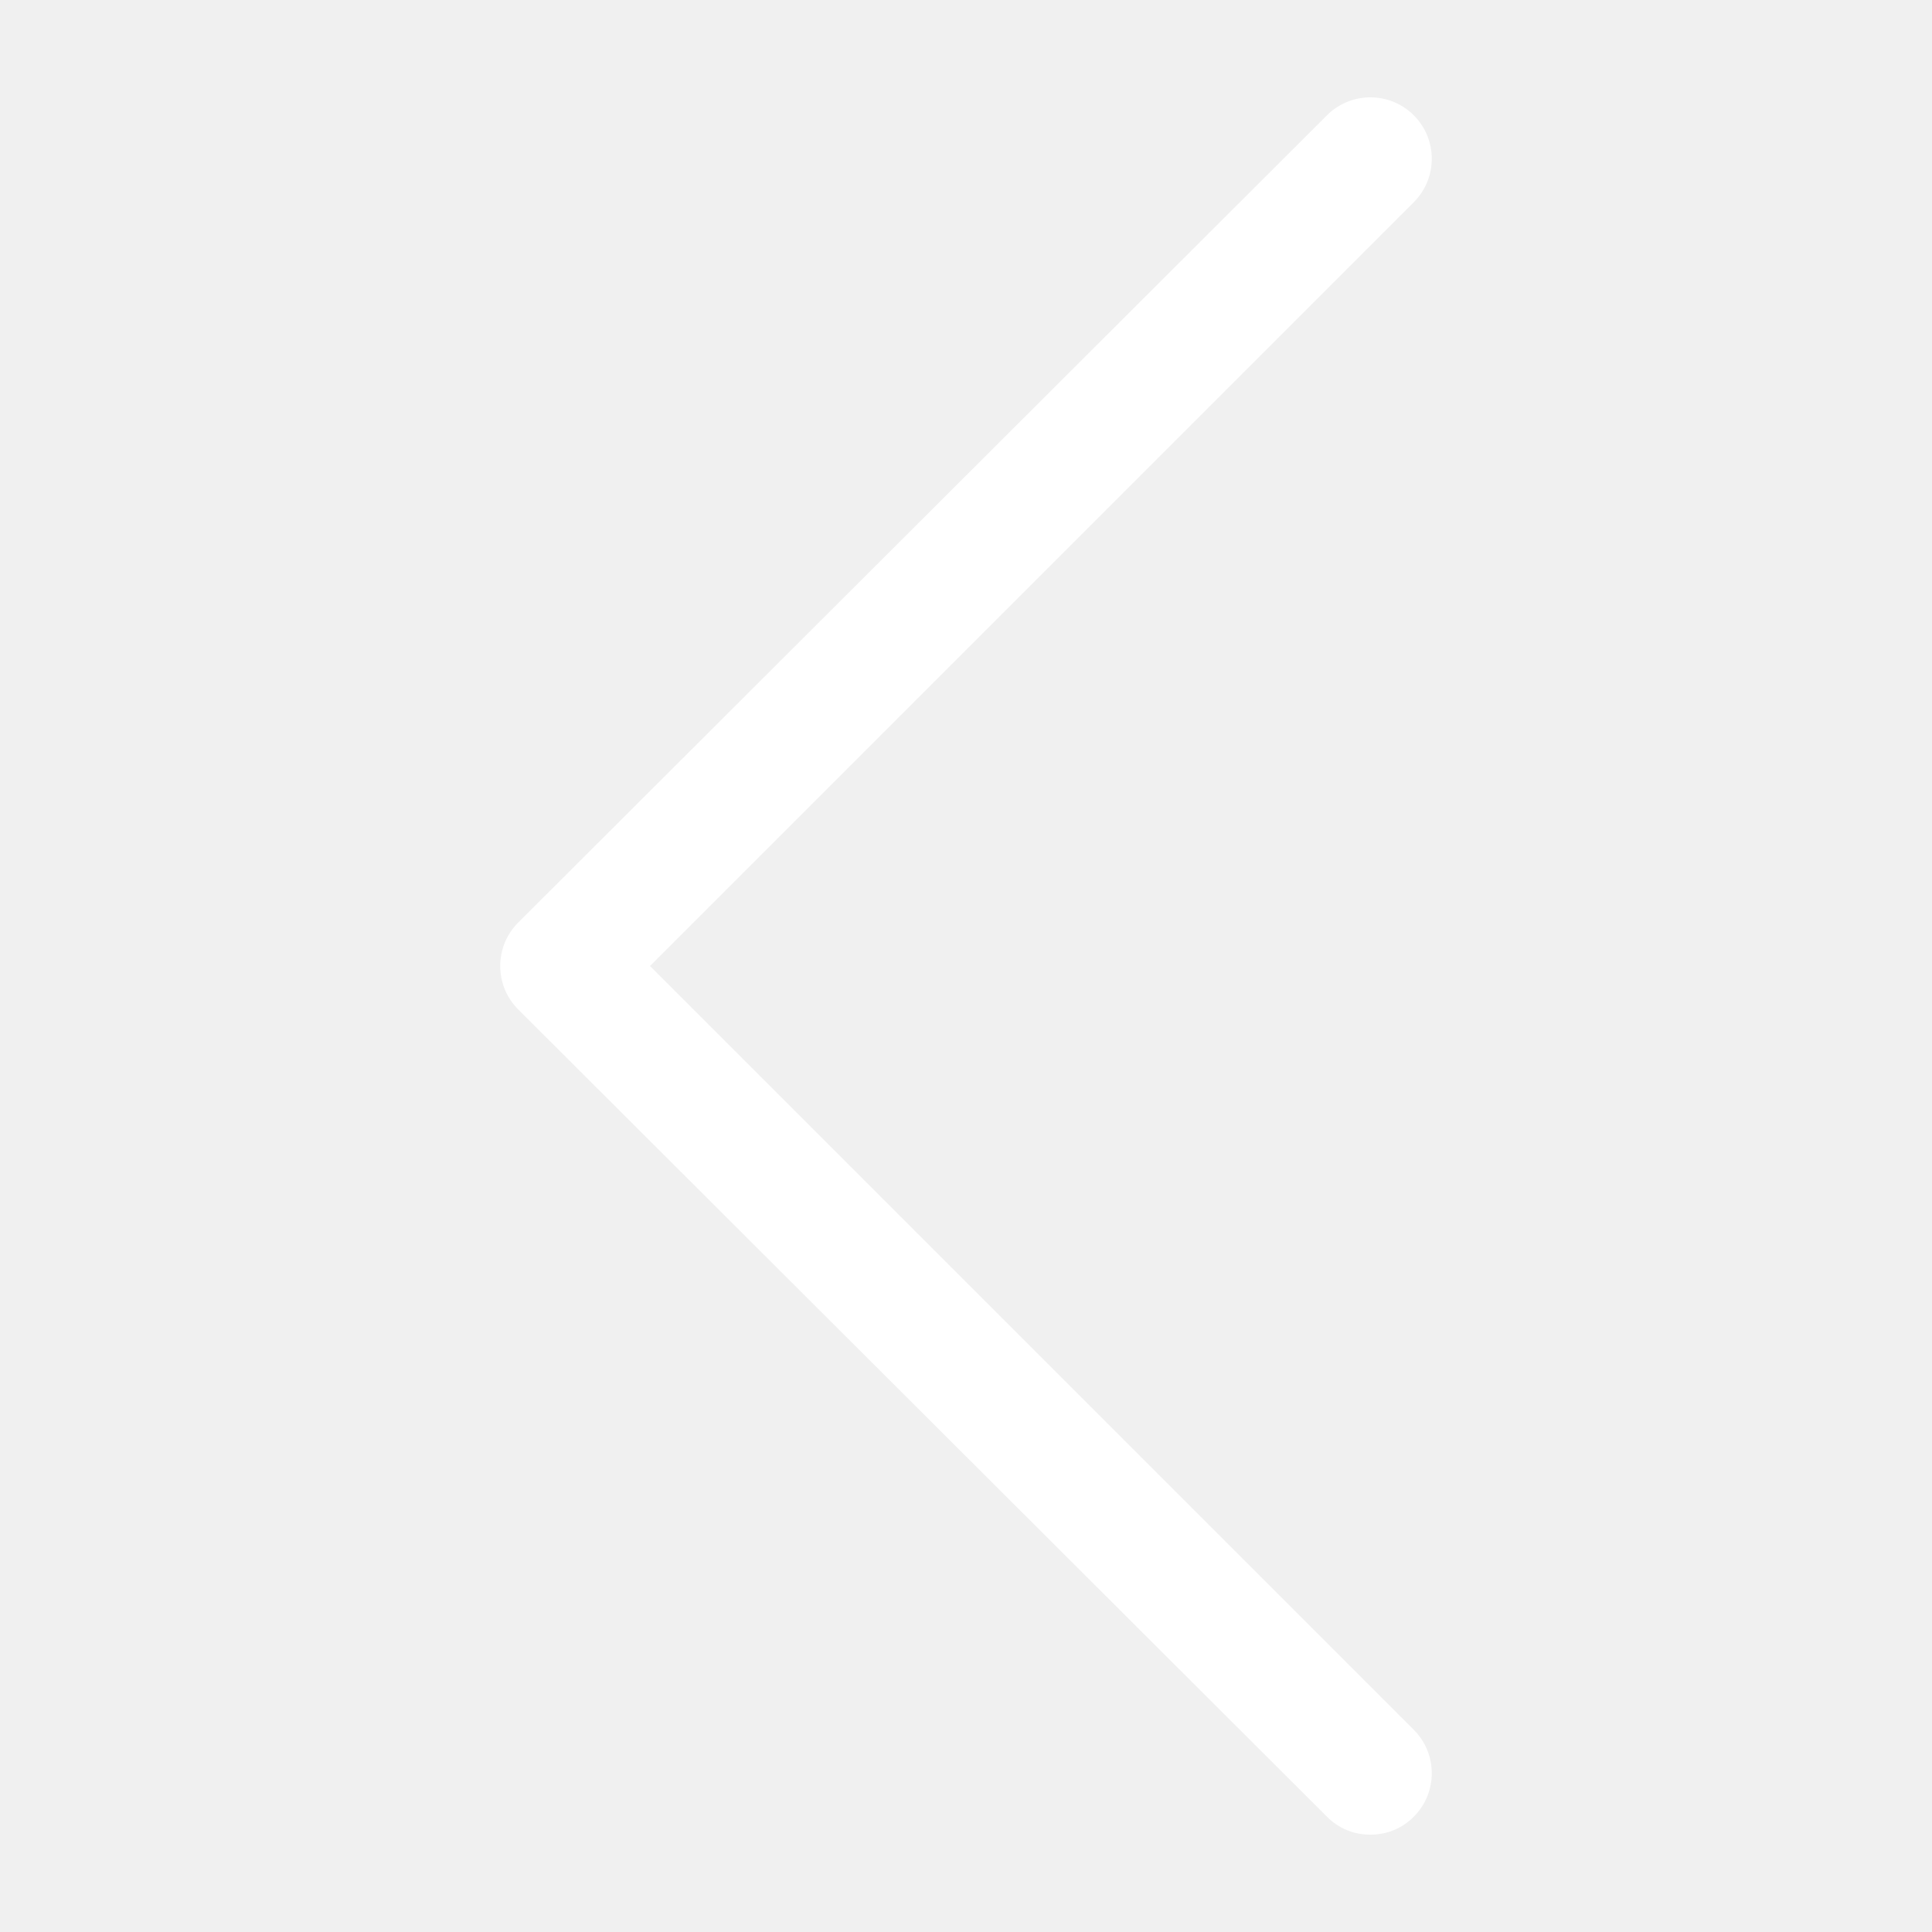
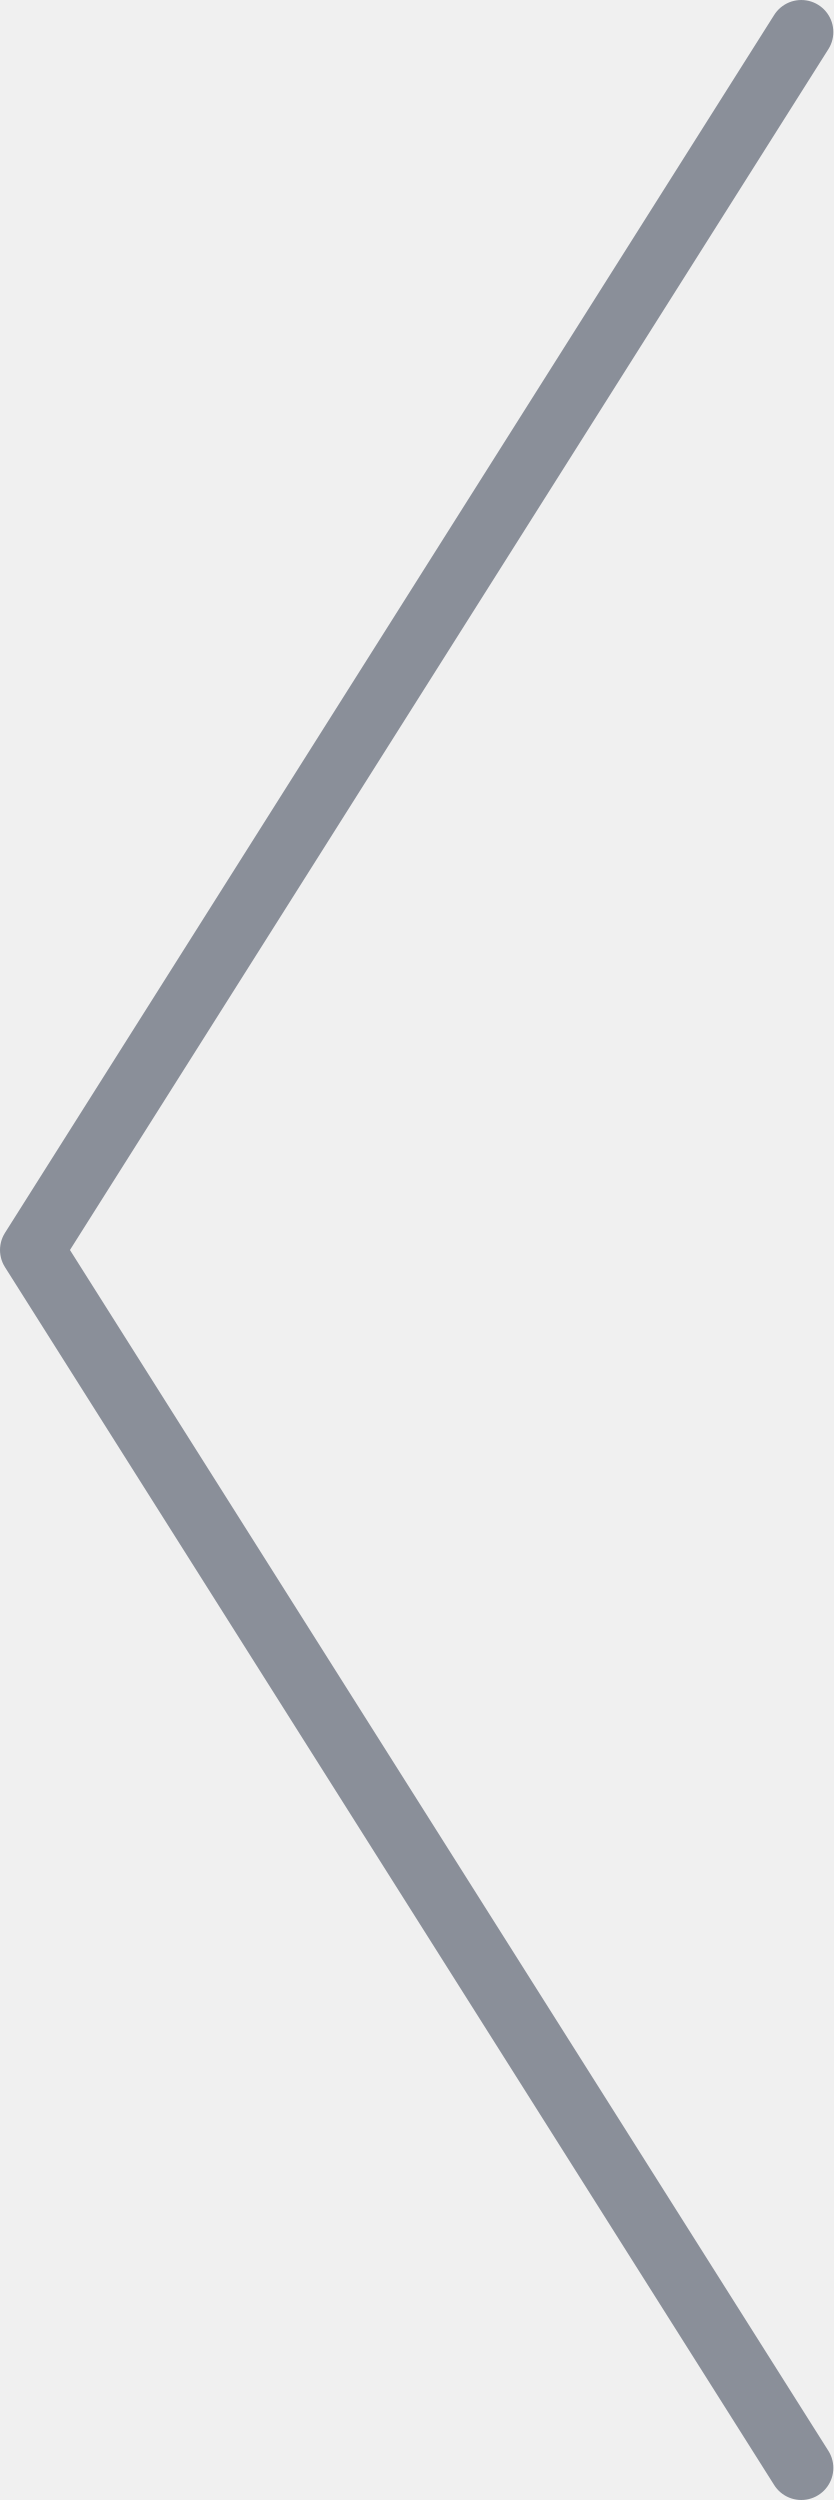
- <svg xmlns="http://www.w3.org/2000/svg" version="1.1" viewBox="0 0 129 129" enable-background="new 0 0 129 129" width="512px" height="512px">
-   <g>
-     <path d="m88.6,121.3c0.8,0.8 1.8,1.2 2.9,1.2s2.1-0.4 2.9-1.2c1.6-1.6 1.6-4.2 0-5.8l-51-51 51-51c1.6-1.6 1.6-4.2 0-5.8s-4.2-1.6-5.8,0l-54,53.9c-1.6,1.6-1.6,4.2 0,5.8l54,53.9z" fill="#FFFFFF" />
-   </g>
+ <svg xmlns="http://www.w3.org/2000/svg" version="1.1" id="Шар_1" x="0px" y="0px" viewBox="-292.6 357.9 26 78" style="enable-background:new -292.6 357.9 26 78;" xml:space="preserve">
+   <style type="text/css">
+ 	.st0{fill:none;stroke:#8A8F99;stroke-width:2;stroke-linecap:round;stroke-linejoin:round;}
+ </style>
+   <path id="_" class="st0" d="M-267.6,434.9l-24-38l24-38" />
</svg>
